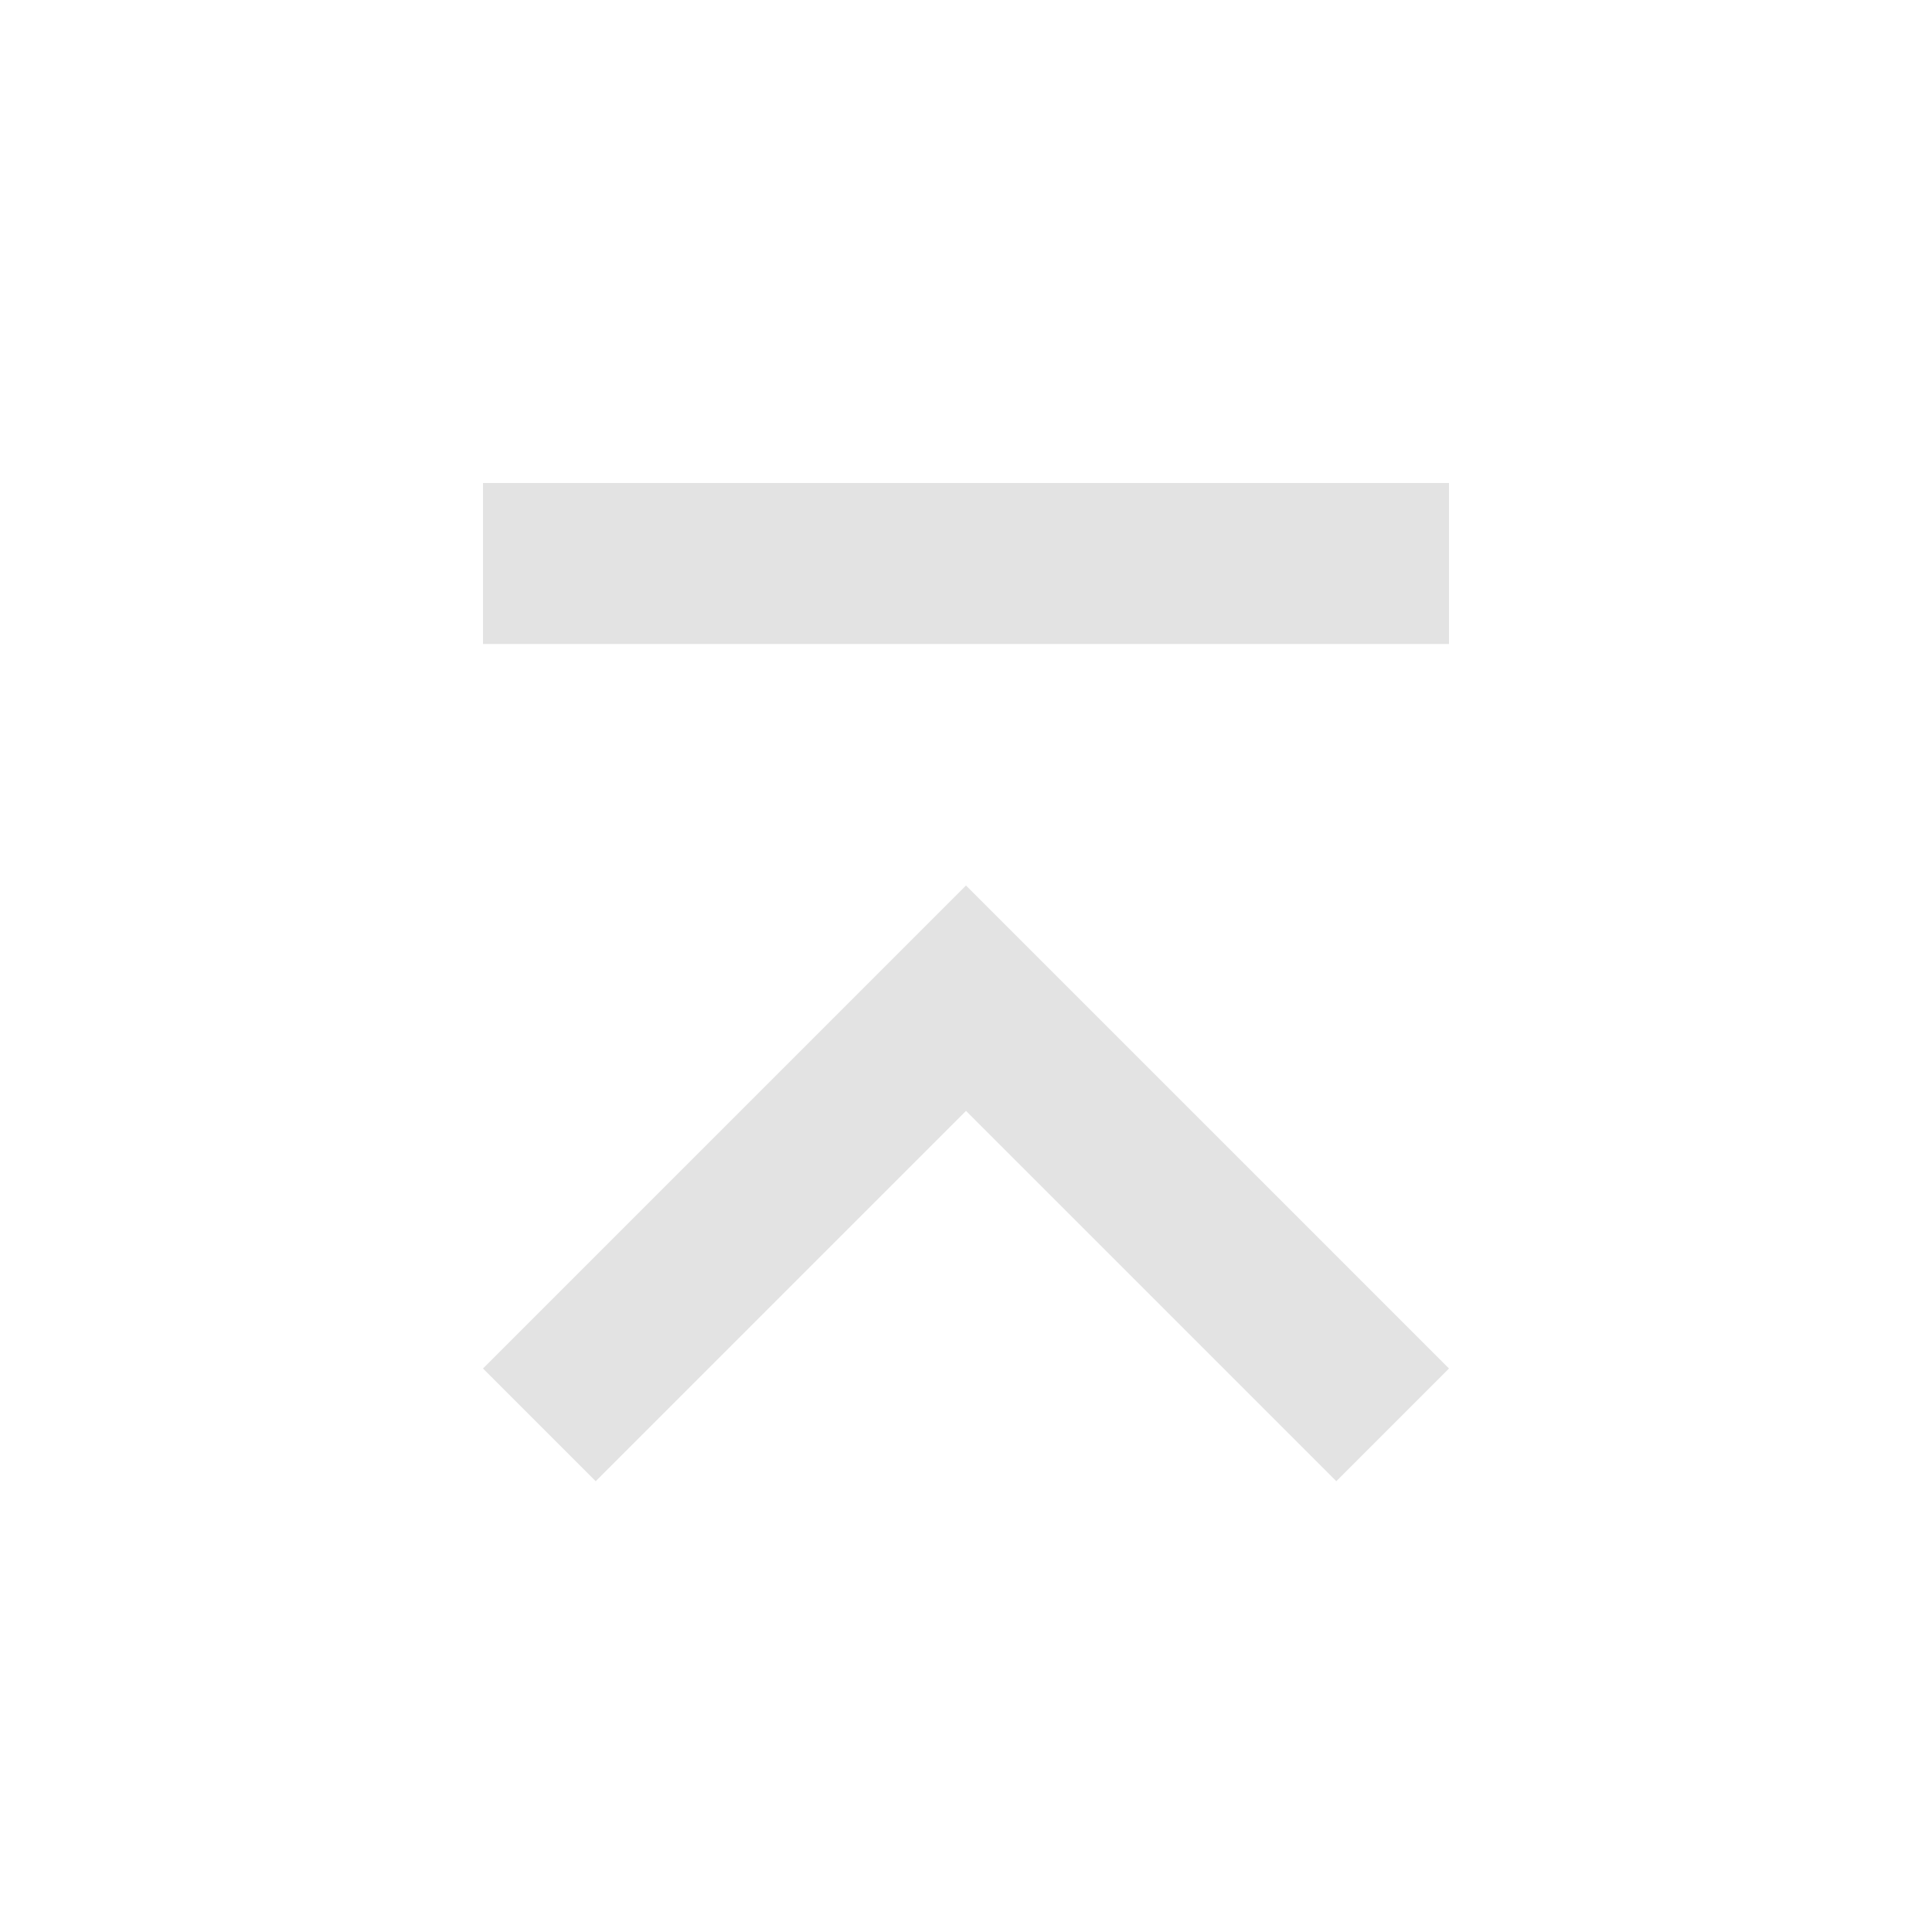
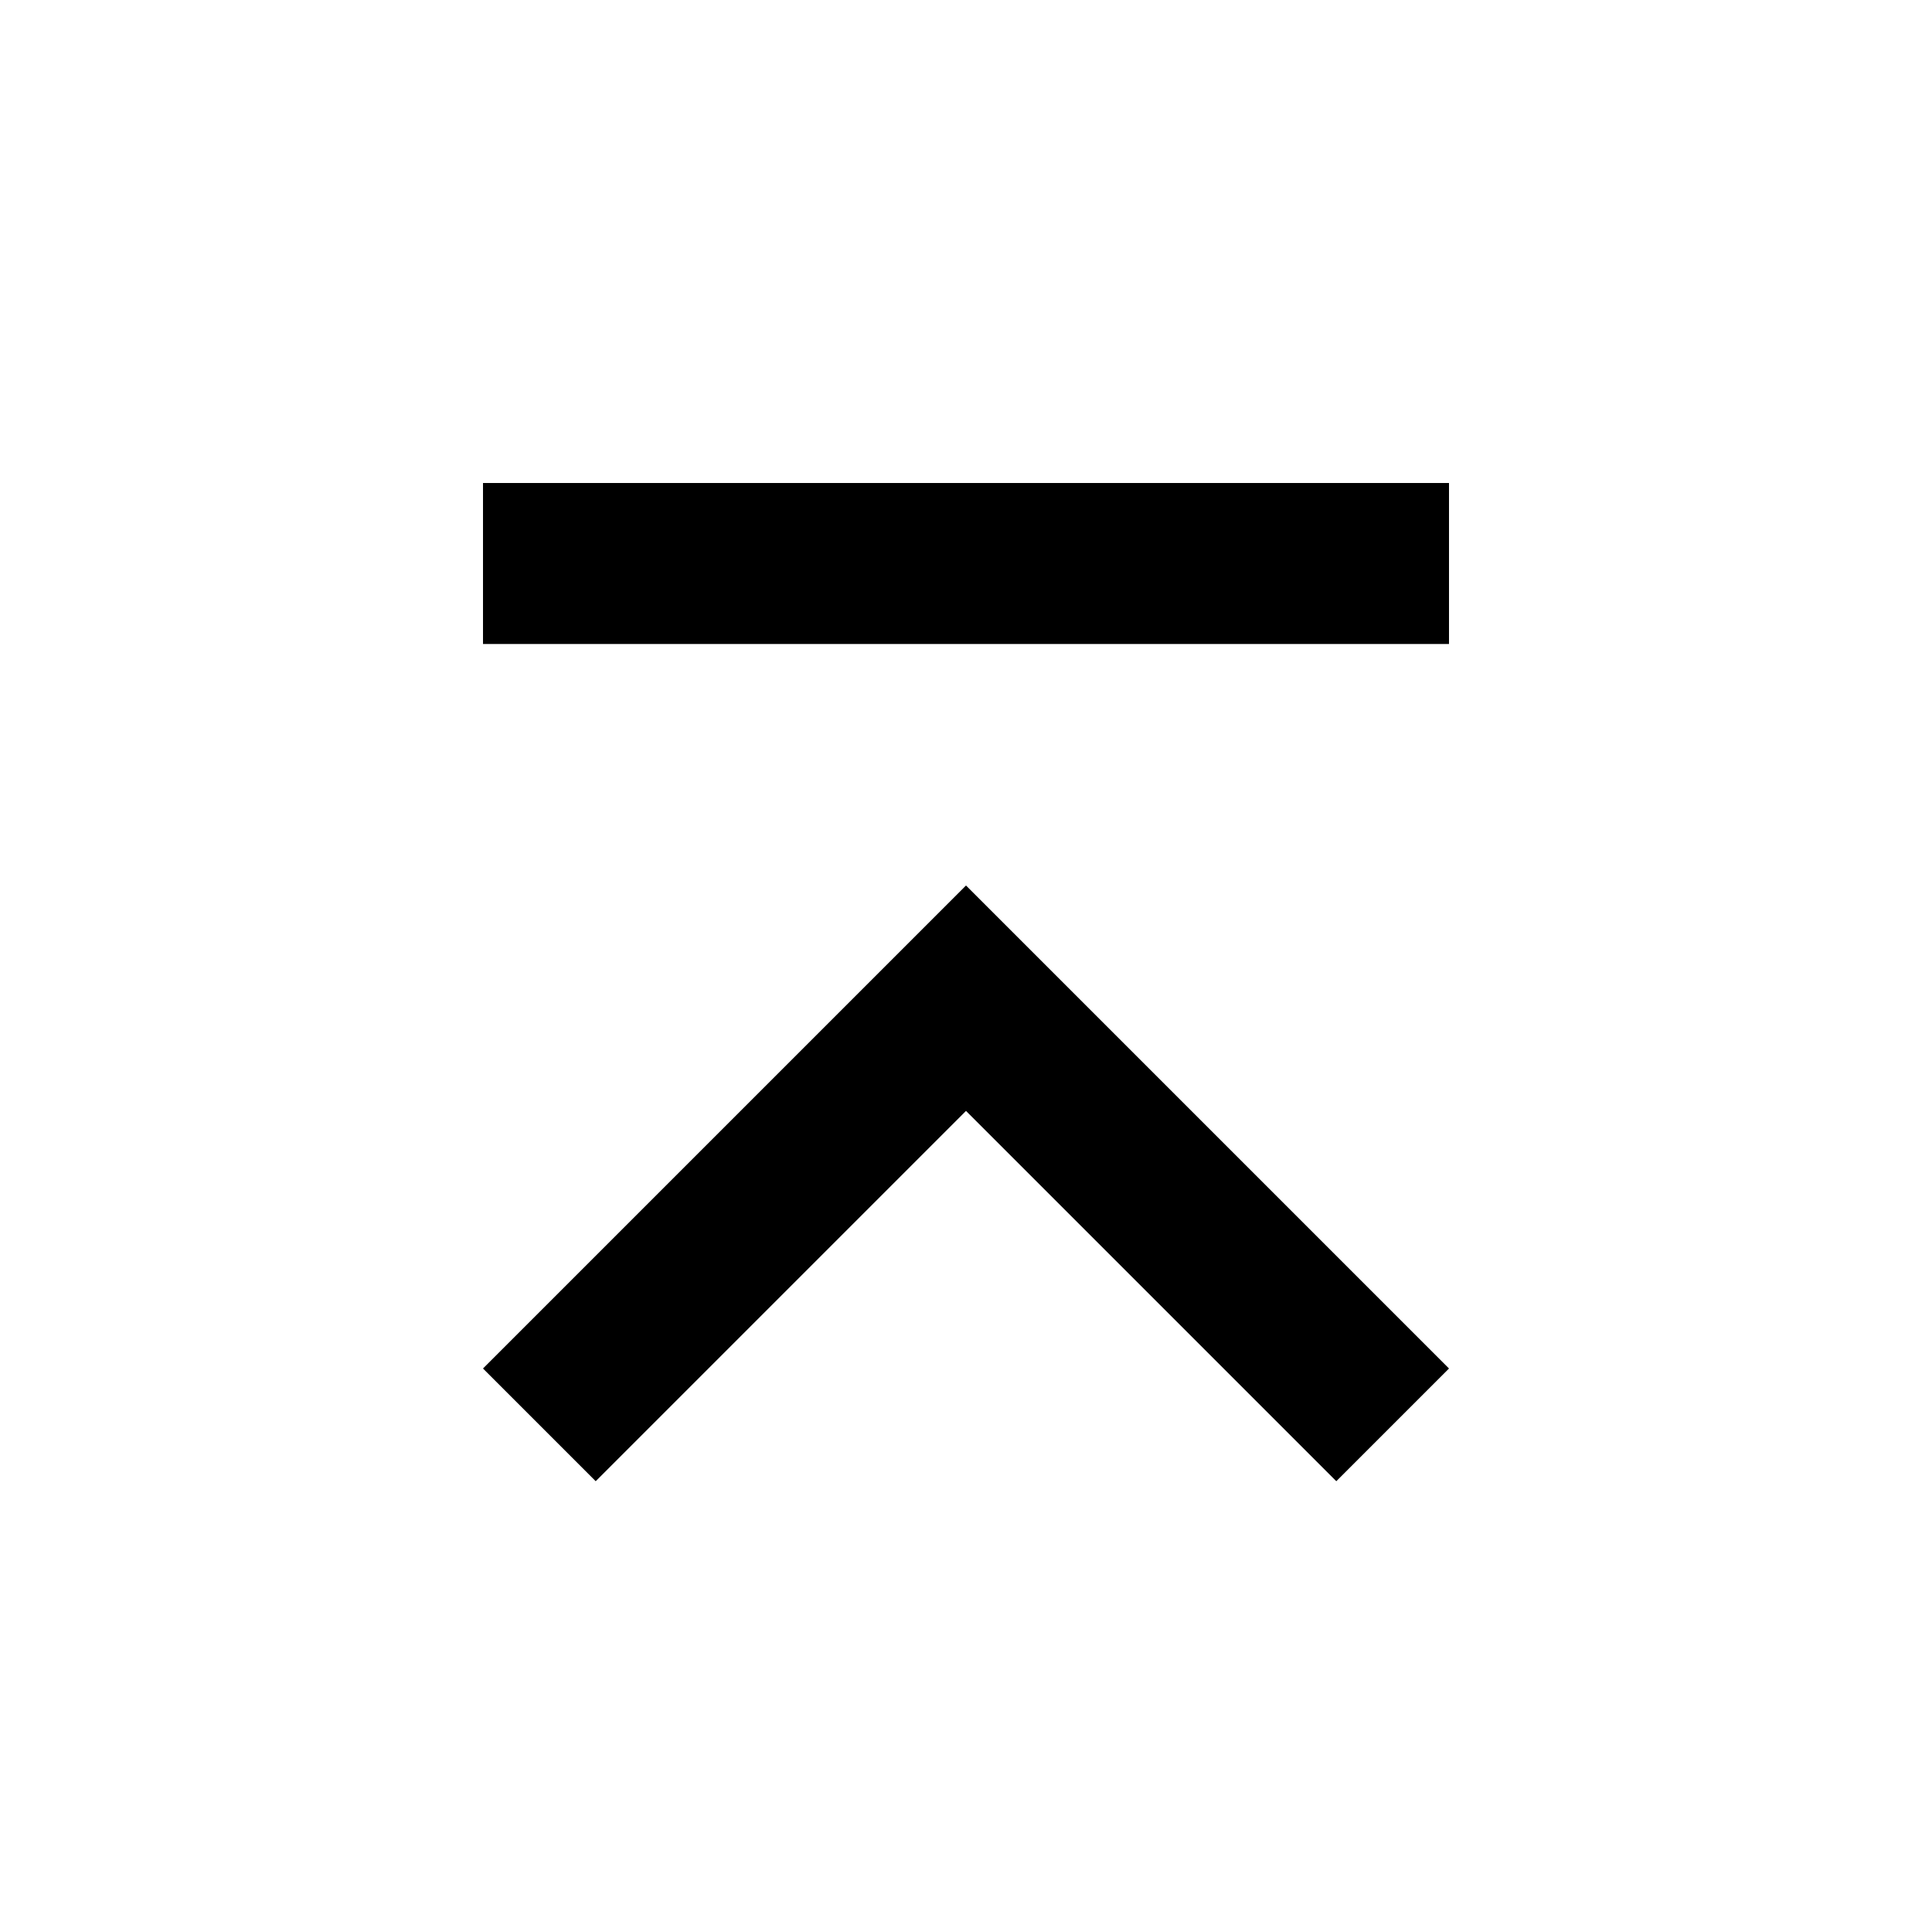
- <svg xmlns="http://www.w3.org/2000/svg" height="24px" viewBox="0 -960 960 960" width="24px" fill="#e3e3e3">
+ <svg xmlns="http://www.w3.org/2000/svg" height="24px" viewBox="0 -960 960 960" width="24px" fill="currentColor">
  <path d="M240-640v-80h480v80H240Zm56 416-56-56 240-240 240 240-56 56-184-184-184 184Z" />
</svg>
